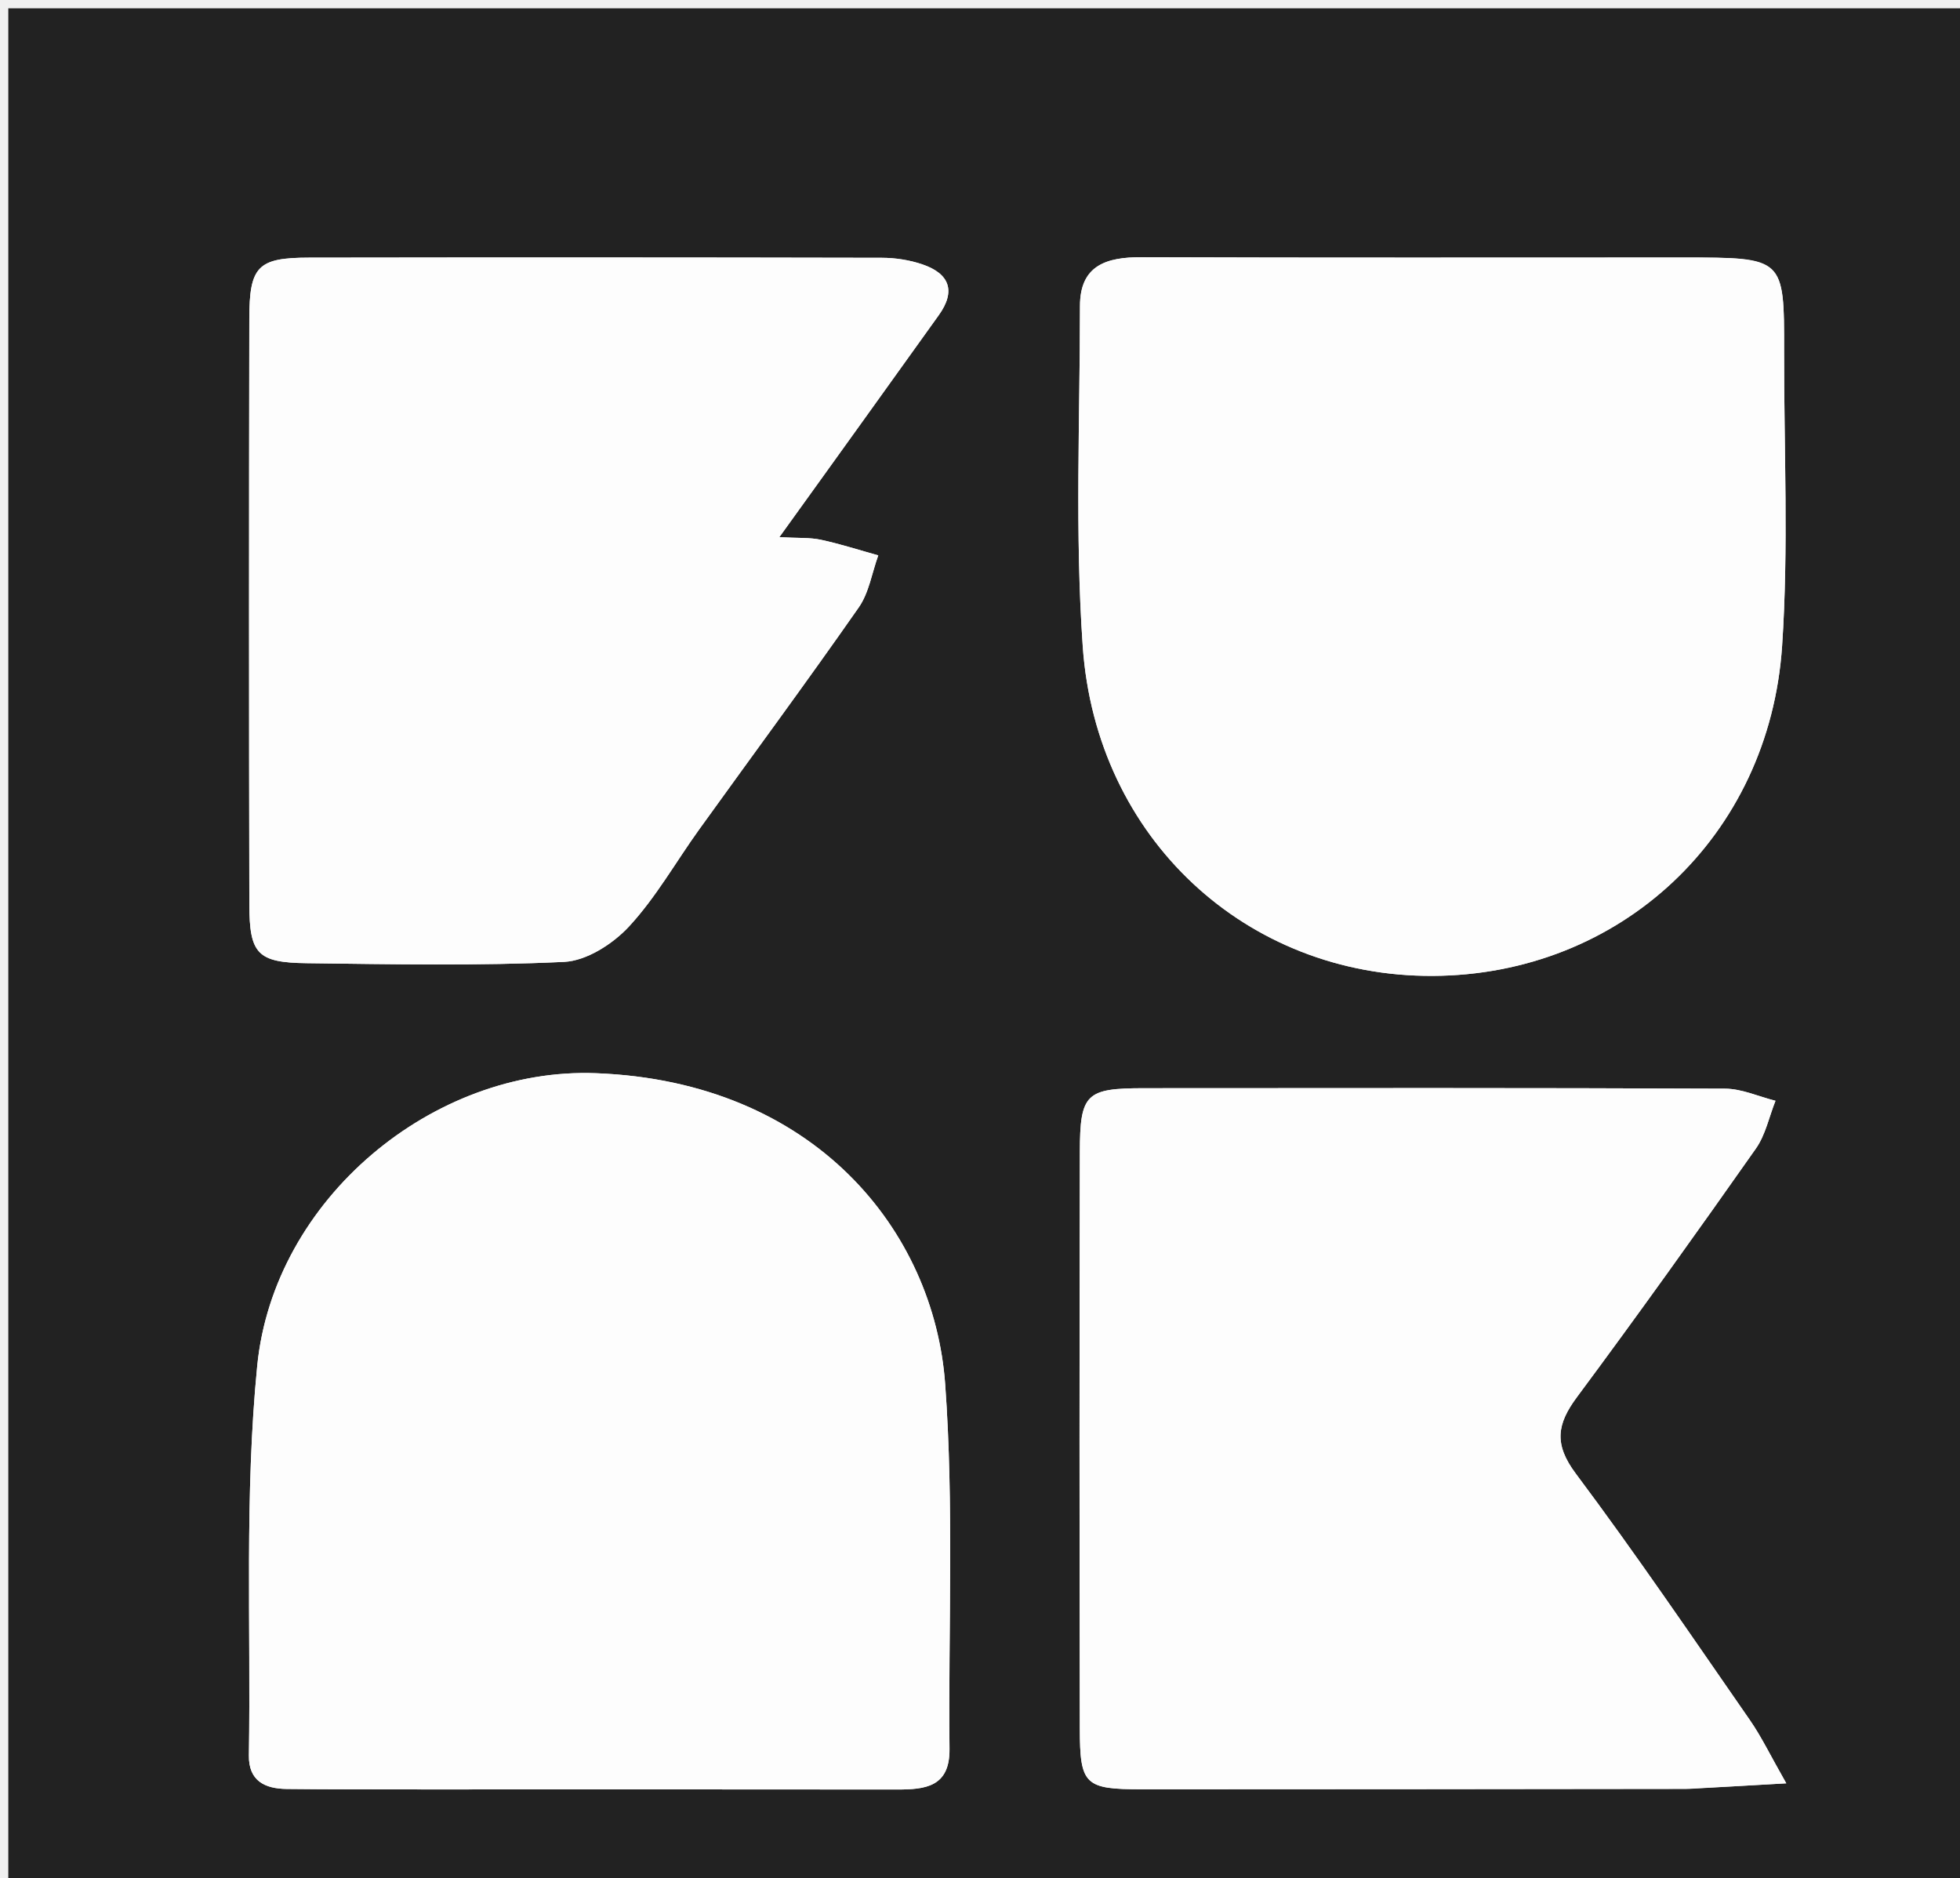
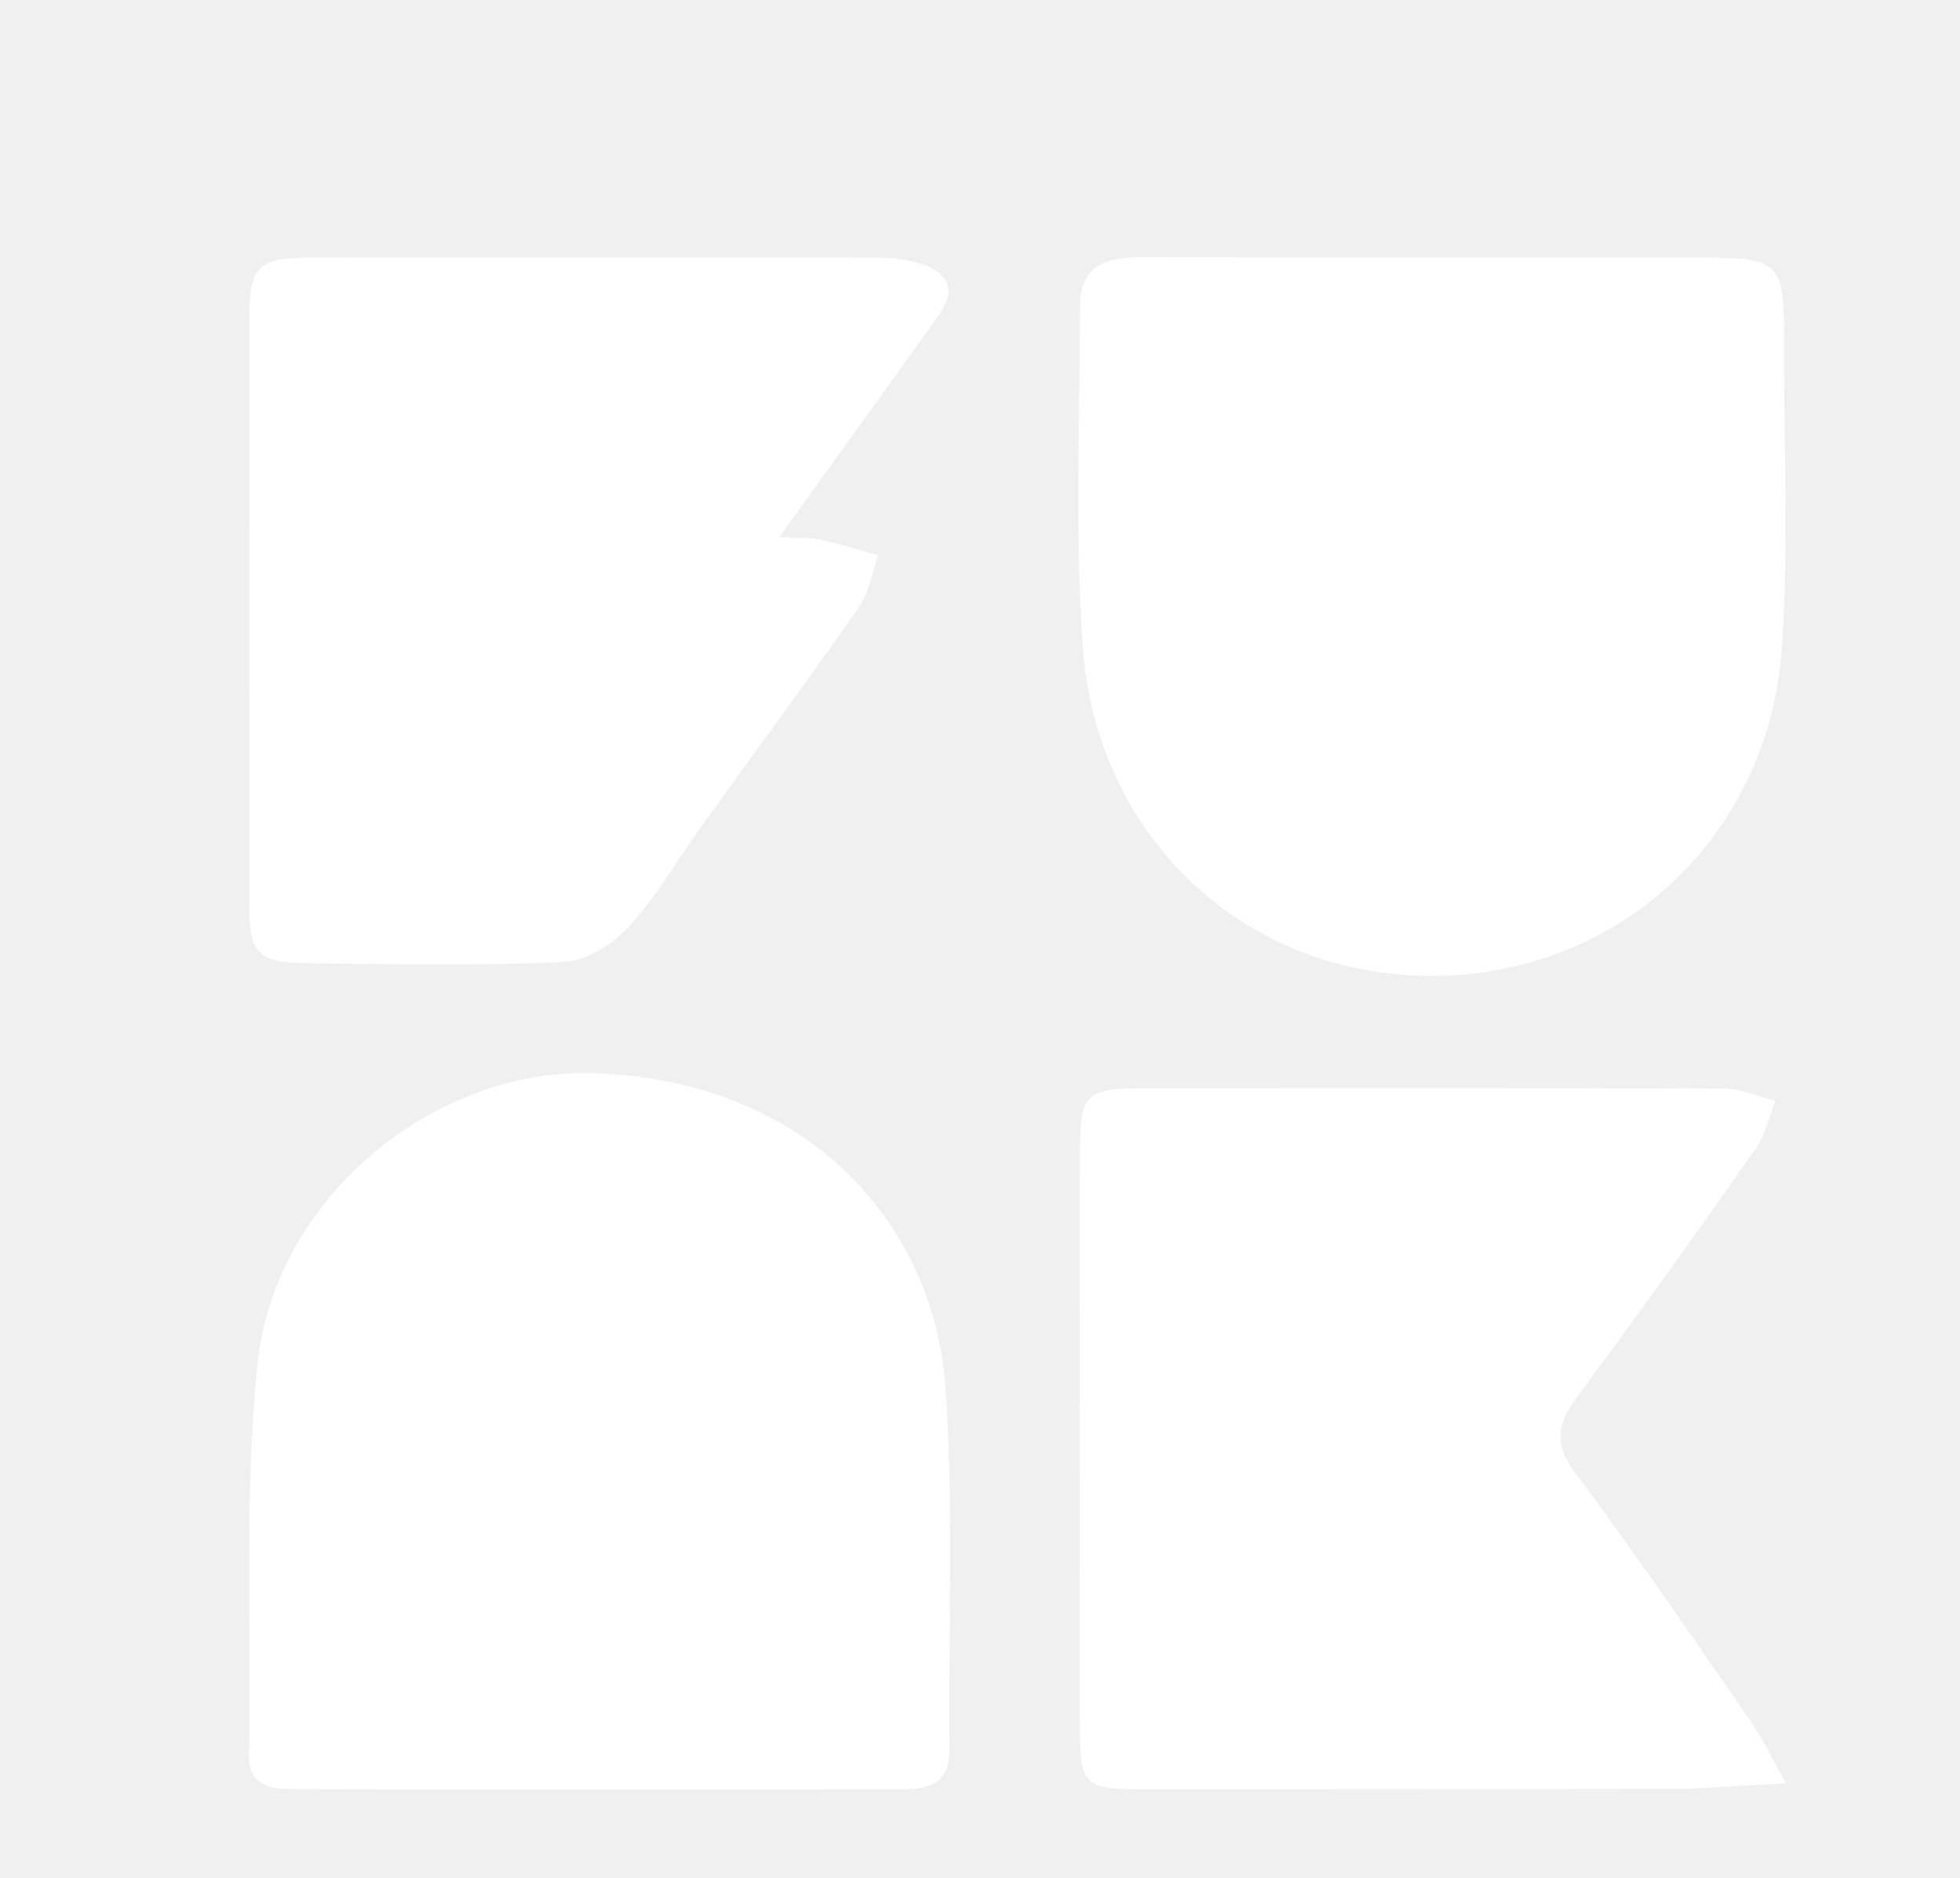
<svg xmlns="http://www.w3.org/2000/svg" version="1.1" id="Layer_1" x="0px" y="0px" width="100%" viewBox="0 0 236 226" enable-background="new 0 0 236 226" xml:space="preserve">
-   <path fill="#222222" opacity="1" stroke="none" d=" M136,227   C90.667,227 45.833,227 1,227   C1,151.667 1,76.333 1,1   C79.667,1 158.333,1 237,1   C237,76.333 237,151.667 237,227   C203.5,227 170,227 136,227  M202.423,31.001   C180.766,31.001 159.109,31.042 137.452,30.965   C133.238,30.95 130.039,31.928 130.038,36.842   C130.035,50.5 129.423,64.208 130.37,77.804   C131.983,100.98 150.127,117.578 172.488,117.486   C195.016,117.394 213.041,100.754 214.581,77.749   C215.369,65.972 214.801,54.103 214.821,42.276   C214.839,31.001 214.825,31.001 202.423,31.001  M51.5,215.425   C70.317,215.424 89.134,215.41 107.951,215.435   C111.382,215.44 114.375,215.153 114.328,210.555   C114.178,195.905 114.868,181.199 113.806,166.618   C112.464,148.214 98.127,130.212 71.76,129.201   C52.158,128.449 32.958,144.345 30.971,164.431   C29.437,179.941 30.212,195.681 29.97,211.318   C29.922,214.398 31.892,215.338 34.516,215.369   C39.843,215.432 45.172,215.411 51.5,215.425  M203.44,215.359   C206.945,215.158 210.45,214.957 215.083,214.691   C213.157,211.318 212.097,209.091 210.709,207.091   C203.797,197.134 196.989,187.094 189.729,177.393   C187.087,173.863 187.462,171.445 189.875,168.197   C197.205,158.331 204.35,148.327 211.422,138.274   C212.585,136.621 213.014,134.451 213.783,132.52   C211.757,132.012 209.733,131.071 207.704,131.062   C184.398,130.96 161.092,130.992 137.786,131.006   C130.765,131.01 130.039,131.642 130.023,138.675   C129.969,161.815 129.974,184.955 130.019,208.094   C130.032,214.889 130.61,215.409 137.534,215.41   C159.175,215.416 180.817,215.38 203.44,215.359  M104.021,50.504   C107.024,46.319 110.025,42.131 113.032,37.948   C115.146,35.007 114.294,32.925 111.054,31.825   C109.516,31.302 107.814,31.039 106.186,31.035   C83.193,30.986 60.201,30.981 37.208,31.016   C31.046,31.025 30.03,32.045 30.018,38.362   C29.977,61.854 29.975,85.347 30.021,108.839   C30.033,114.847 30.989,115.883 36.94,115.957   C47.268,116.086 57.613,116.289 67.92,115.8   C70.625,115.671 73.787,113.642 75.727,111.549   C78.974,108.045 81.373,103.764 84.188,99.852   C90.595,90.948 97.118,82.124 103.397,73.13   C104.636,71.357 104.989,68.965 105.75,66.859   C103.453,66.221 101.176,65.484 98.849,64.983   C97.517,64.697 96.102,64.793 93.838,64.668   C97.45,59.655 100.533,55.375 104.021,50.504  z" />
-   <path fill="#FDFDFD" opacity="1" stroke="none" d=" M202.909,31.001   C214.825,31.001 214.839,31.001 214.821,42.276   C214.801,54.103 215.369,65.972 214.581,77.749   C213.041,100.754 195.016,117.394 172.488,117.486   C150.127,117.578 131.983,100.98 130.37,77.804   C129.423,64.208 130.035,50.5 130.038,36.842   C130.039,31.928 133.238,30.95 137.452,30.965   C159.109,31.042 180.766,31.001 202.909,31.001  z" />
-   <path fill="#FDFDFD" opacity="1" stroke="none" d=" M51,215.425   C45.172,215.411 39.843,215.432 34.516,215.369   C31.892,215.338 29.922,214.398 29.97,211.318   C30.212,195.681 29.437,179.941 30.971,164.431   C32.958,144.345 52.158,128.449 71.76,129.201   C98.127,130.212 112.464,148.214 113.806,166.618   C114.868,181.199 114.178,195.905 114.328,210.555   C114.375,215.153 111.382,215.44 107.951,215.435   C89.134,215.41 70.317,215.424 51,215.425  z" />
-   <path fill="#FDFDFD" opacity="1" stroke="none" d=" M202.949,215.359   C180.817,215.38 159.175,215.416 137.534,215.41   C130.61,215.409 130.032,214.889 130.019,208.094   C129.974,184.955 129.969,161.815 130.023,138.675   C130.039,131.642 130.765,131.01 137.786,131.006   C161.092,130.992 184.398,130.96 207.704,131.062   C209.733,131.071 211.757,132.012 213.783,132.52   C213.014,134.451 212.585,136.621 211.422,138.274   C204.35,148.327 197.205,158.331 189.875,168.197   C187.462,171.445 187.087,173.863 189.729,177.393   C196.989,187.094 203.797,197.134 210.709,207.091   C212.097,209.091 213.157,211.318 215.083,214.691   C210.45,214.957 206.945,215.158 202.949,215.359  z" />
-   <path fill="#FDFDFD" opacity="1" stroke="none" d=" M103.818,50.799   C100.533,55.375 97.45,59.655 93.838,64.668   C96.102,64.793 97.517,64.697 98.849,64.983   C101.176,65.484 103.453,66.221 105.75,66.859   C104.989,68.965 104.636,71.357 103.397,73.13   C97.118,82.124 90.595,90.948 84.188,99.852   C81.373,103.764 78.974,108.045 75.727,111.549   C73.787,113.642 70.625,115.671 67.92,115.8   C57.613,116.289 47.268,116.086 36.94,115.957   C30.989,115.883 30.033,114.847 30.021,108.839   C29.975,85.347 29.977,61.854 30.018,38.362   C30.03,32.045 31.046,31.025 37.208,31.016   C60.201,30.981 83.193,30.986 106.186,31.035   C107.814,31.039 109.516,31.302 111.054,31.825   C114.294,32.925 115.146,35.007 113.032,37.948   C110.025,42.131 107.024,46.319 103.818,50.799  z" />
+   <path fill="transparent" opacity="1" stroke="none" d=" M136,227   C90.667,227 45.833,227 1,227   C1,151.667 1,76.333 1,1   C79.667,1 158.333,1 237,1   C237,76.333 237,151.667 237,227   C203.5,227 170,227 136,227  M202.423,31.001   C180.766,31.001 159.109,31.042 137.452,30.965   C133.238,30.95 130.039,31.928 130.038,36.842   C130.035,50.5 129.423,64.208 130.37,77.804   C131.983,100.98 150.127,117.578 172.488,117.486   C195.016,117.394 213.041,100.754 214.581,77.749   C215.369,65.972 214.801,54.103 214.821,42.276   C214.839,31.001 214.825,31.001 202.423,31.001  M51.5,215.425   C70.317,215.424 89.134,215.41 107.951,215.435   C111.382,215.44 114.375,215.153 114.328,210.555   C114.178,195.905 114.868,181.199 113.806,166.618   C112.464,148.214 98.127,130.212 71.76,129.201   C52.158,128.449 32.958,144.345 30.971,164.431   C29.437,179.941 30.212,195.681 29.97,211.318   C29.922,214.398 31.892,215.338 34.516,215.369   C39.843,215.432 45.172,215.411 51.5,215.425  M203.44,215.359   C206.945,215.158 210.45,214.957 215.083,214.691   C213.157,211.318 212.097,209.091 210.709,207.091   C203.797,197.134 196.989,187.094 189.729,177.393   C187.087,173.863 187.462,171.445 189.875,168.197   C197.205,158.331 204.35,148.327 211.422,138.274   C212.585,136.621 213.014,134.451 213.783,132.52   C211.757,132.012 209.733,131.071 207.704,131.062   C184.398,130.96 161.092,130.992 137.786,131.006   C130.765,131.01 130.039,131.642 130.023,138.675   C129.969,161.815 129.974,184.955 130.019,208.094   C130.032,214.889 130.61,215.409 137.534,215.41   C159.175,215.416 180.817,215.38 203.44,215.359  M104.021,50.504   C107.024,46.319 110.025,42.131 113.032,37.948   C115.146,35.007 114.294,32.925 111.054,31.825   C109.516,31.302 107.814,31.039 106.186,31.035   C83.193,30.986 60.201,30.981 37.208,31.016   C31.046,31.025 30.03,32.045 30.018,38.362   C29.977,61.854 29.975,85.347 30.021,108.839   C30.033,114.847 30.989,115.883 36.94,115.957   C47.268,116.086 57.613,116.289 67.92,115.8   C70.625,115.671 73.787,113.642 75.727,111.549   C78.974,108.045 81.373,103.764 84.188,99.852   C90.595,90.948 97.118,82.124 103.397,73.13   C104.636,71.357 104.989,68.965 105.75,66.859   C103.453,66.221 101.176,65.484 98.849,64.983   C97.517,64.697 96.102,64.793 93.838,64.668   C97.45,59.655 100.533,55.375 104.021,50.504  z" />
+   <path fill="#FFFFFF" opacity="1" stroke="none" d=" M202.909,31.001   C214.825,31.001 214.839,31.001 214.821,42.276   C214.801,54.103 215.369,65.972 214.581,77.749   C213.041,100.754 195.016,117.394 172.488,117.486   C150.127,117.578 131.983,100.98 130.37,77.804   C129.423,64.208 130.035,50.5 130.038,36.842   C130.039,31.928 133.238,30.95 137.452,30.965   C159.109,31.042 180.766,31.001 202.909,31.001  z" />
+   <path fill="#FFFFFF" opacity="1" stroke="none" d=" M51,215.425   C45.172,215.411 39.843,215.432 34.516,215.369   C31.892,215.338 29.922,214.398 29.97,211.318   C30.212,195.681 29.437,179.941 30.971,164.431   C32.958,144.345 52.158,128.449 71.76,129.201   C98.127,130.212 112.464,148.214 113.806,166.618   C114.868,181.199 114.178,195.905 114.328,210.555   C114.375,215.153 111.382,215.44 107.951,215.435   C89.134,215.41 70.317,215.424 51,215.425  z" />
+   <path fill="#FFFFFF" opacity="1" stroke="none" d=" M202.949,215.359   C180.817,215.38 159.175,215.416 137.534,215.41   C130.61,215.409 130.032,214.889 130.019,208.094   C129.974,184.955 129.969,161.815 130.023,138.675   C130.039,131.642 130.765,131.01 137.786,131.006   C161.092,130.992 184.398,130.96 207.704,131.062   C209.733,131.071 211.757,132.012 213.783,132.52   C213.014,134.451 212.585,136.621 211.422,138.274   C204.35,148.327 197.205,158.331 189.875,168.197   C187.462,171.445 187.087,173.863 189.729,177.393   C196.989,187.094 203.797,197.134 210.709,207.091   C212.097,209.091 213.157,211.318 215.083,214.691   C210.45,214.957 206.945,215.158 202.949,215.359  z" />
+   <path fill="#FFFFFF" opacity="1" stroke="none" d=" M103.818,50.799   C100.533,55.375 97.45,59.655 93.838,64.668   C96.102,64.793 97.517,64.697 98.849,64.983   C101.176,65.484 103.453,66.221 105.75,66.859   C104.989,68.965 104.636,71.357 103.397,73.13   C97.118,82.124 90.595,90.948 84.188,99.852   C81.373,103.764 78.974,108.045 75.727,111.549   C73.787,113.642 70.625,115.671 67.92,115.8   C57.613,116.289 47.268,116.086 36.94,115.957   C30.989,115.883 30.033,114.847 30.021,108.839   C29.975,85.347 29.977,61.854 30.018,38.362   C30.03,32.045 31.046,31.025 37.208,31.016   C60.201,30.981 83.193,30.986 106.186,31.035   C107.814,31.039 109.516,31.302 111.054,31.825   C114.294,32.925 115.146,35.007 113.032,37.948   C110.025,42.131 107.024,46.319 103.818,50.799  z" />
</svg>
